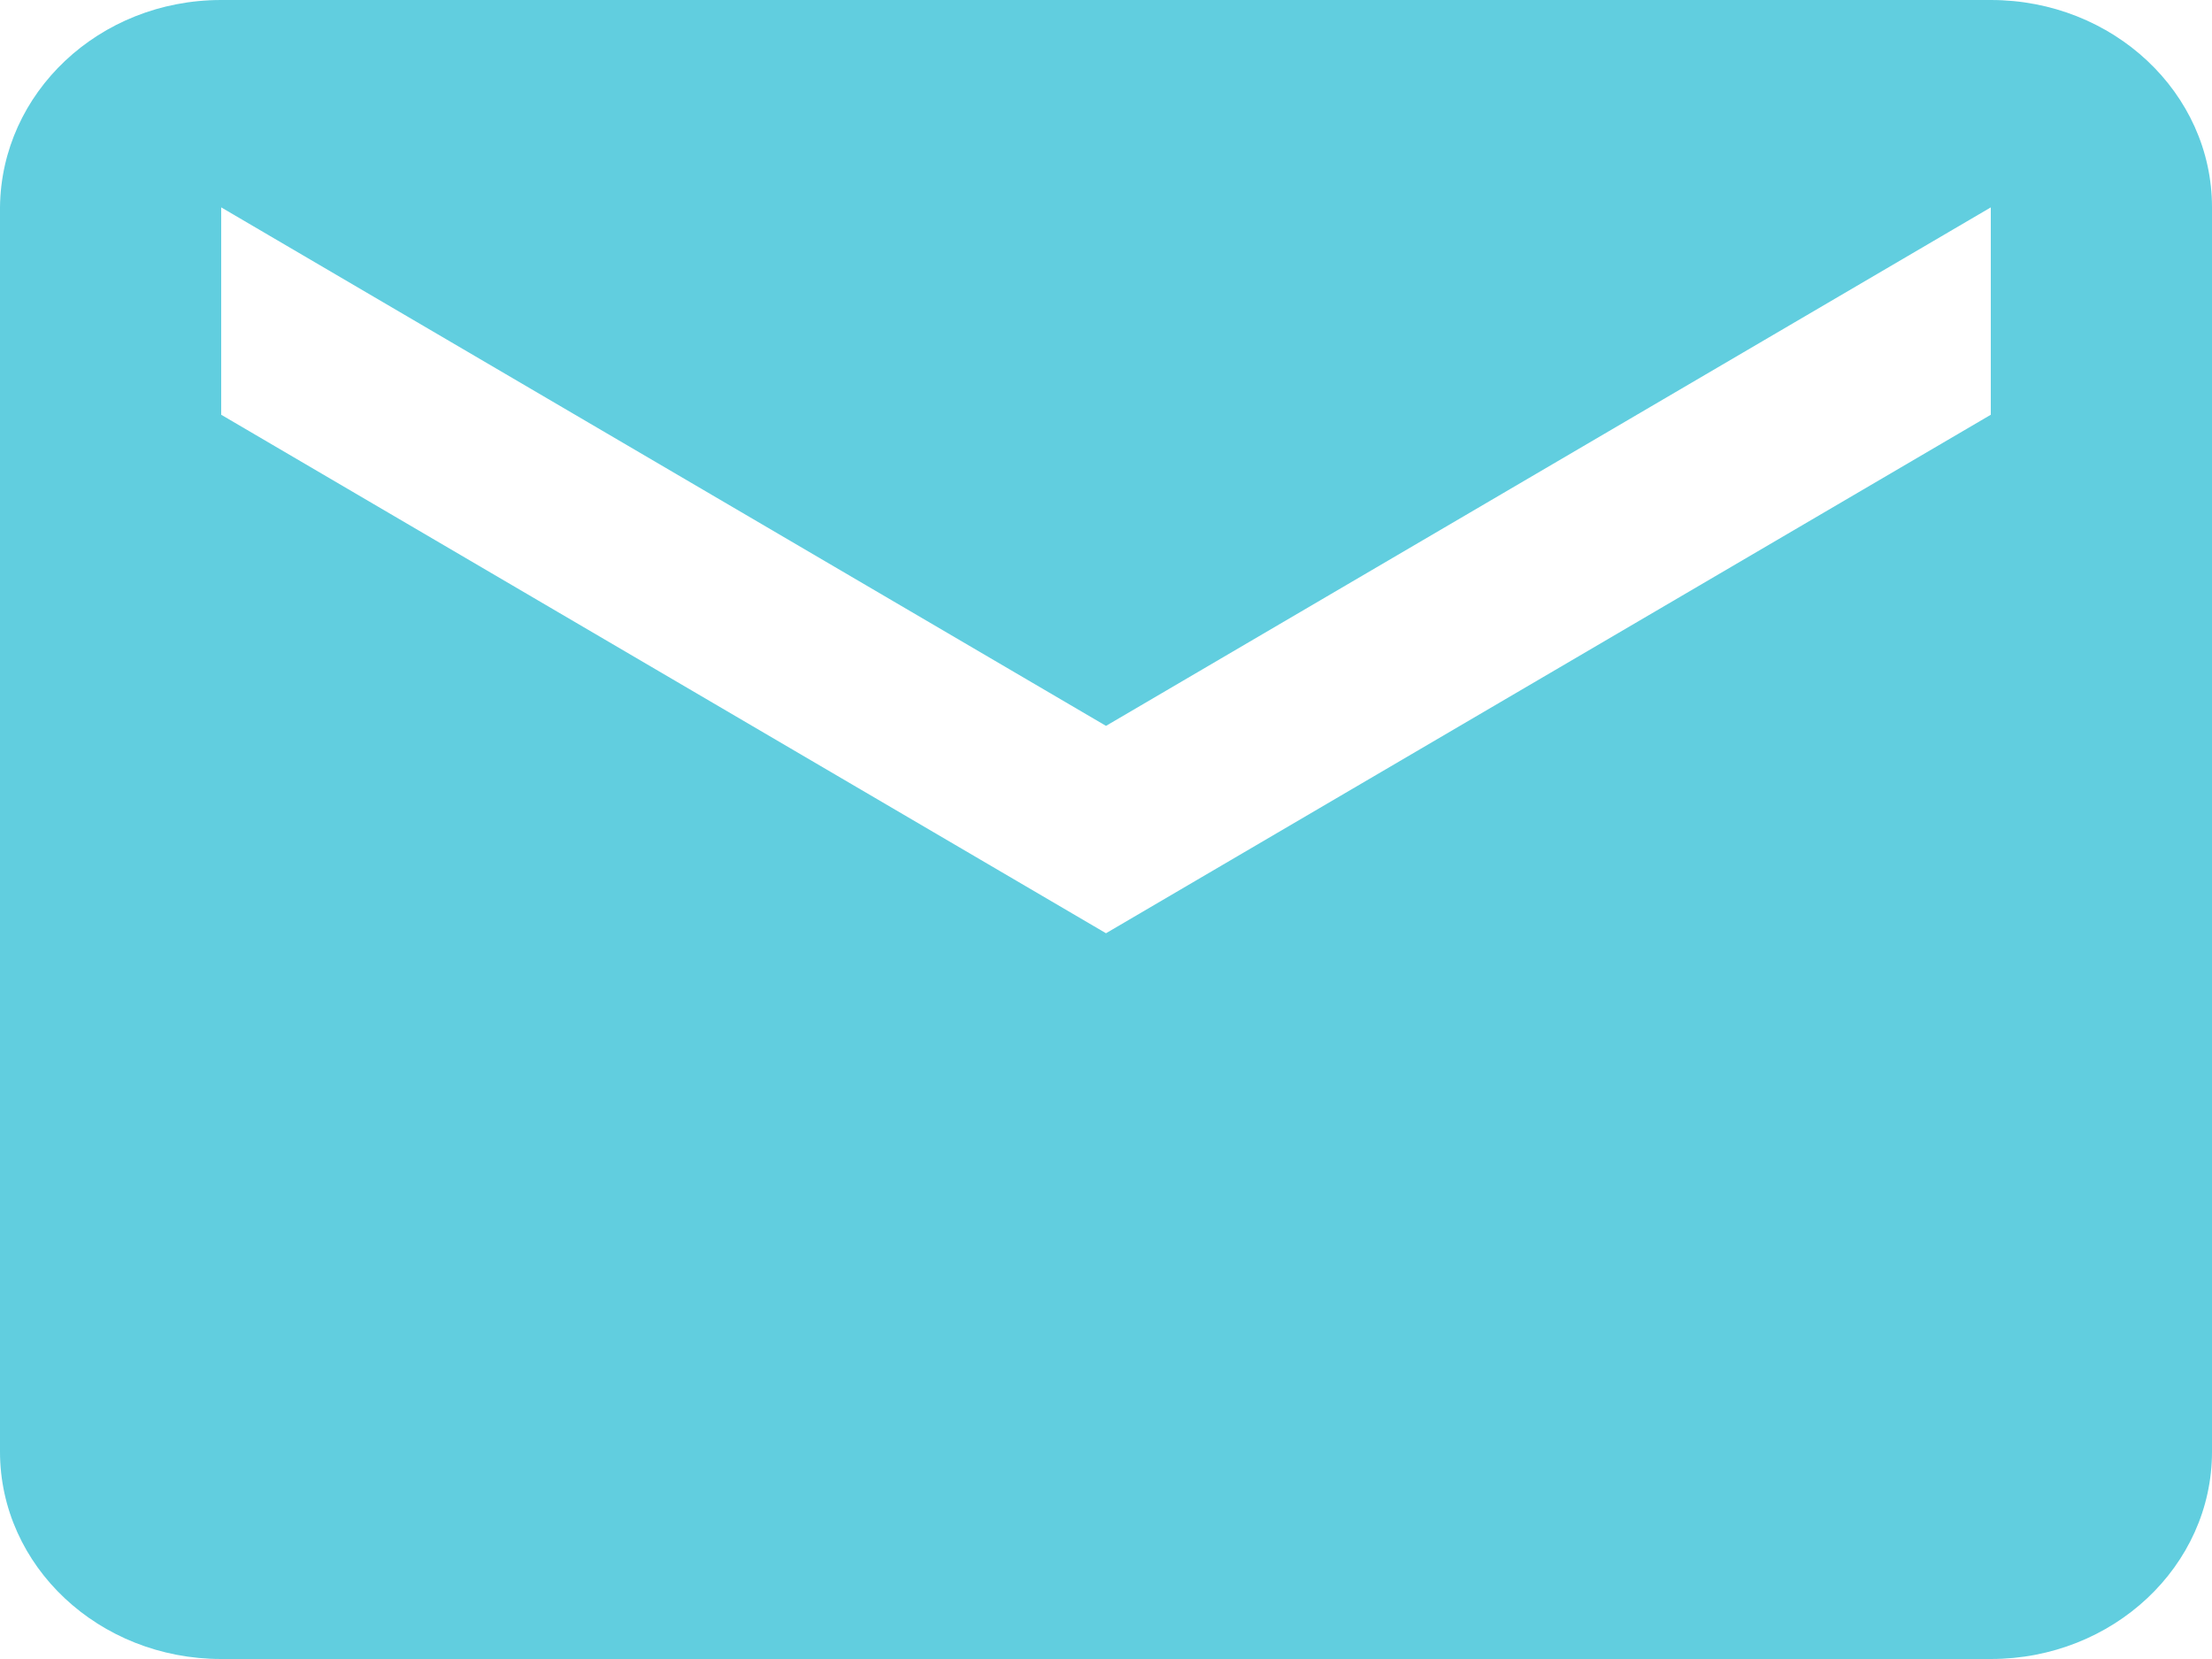
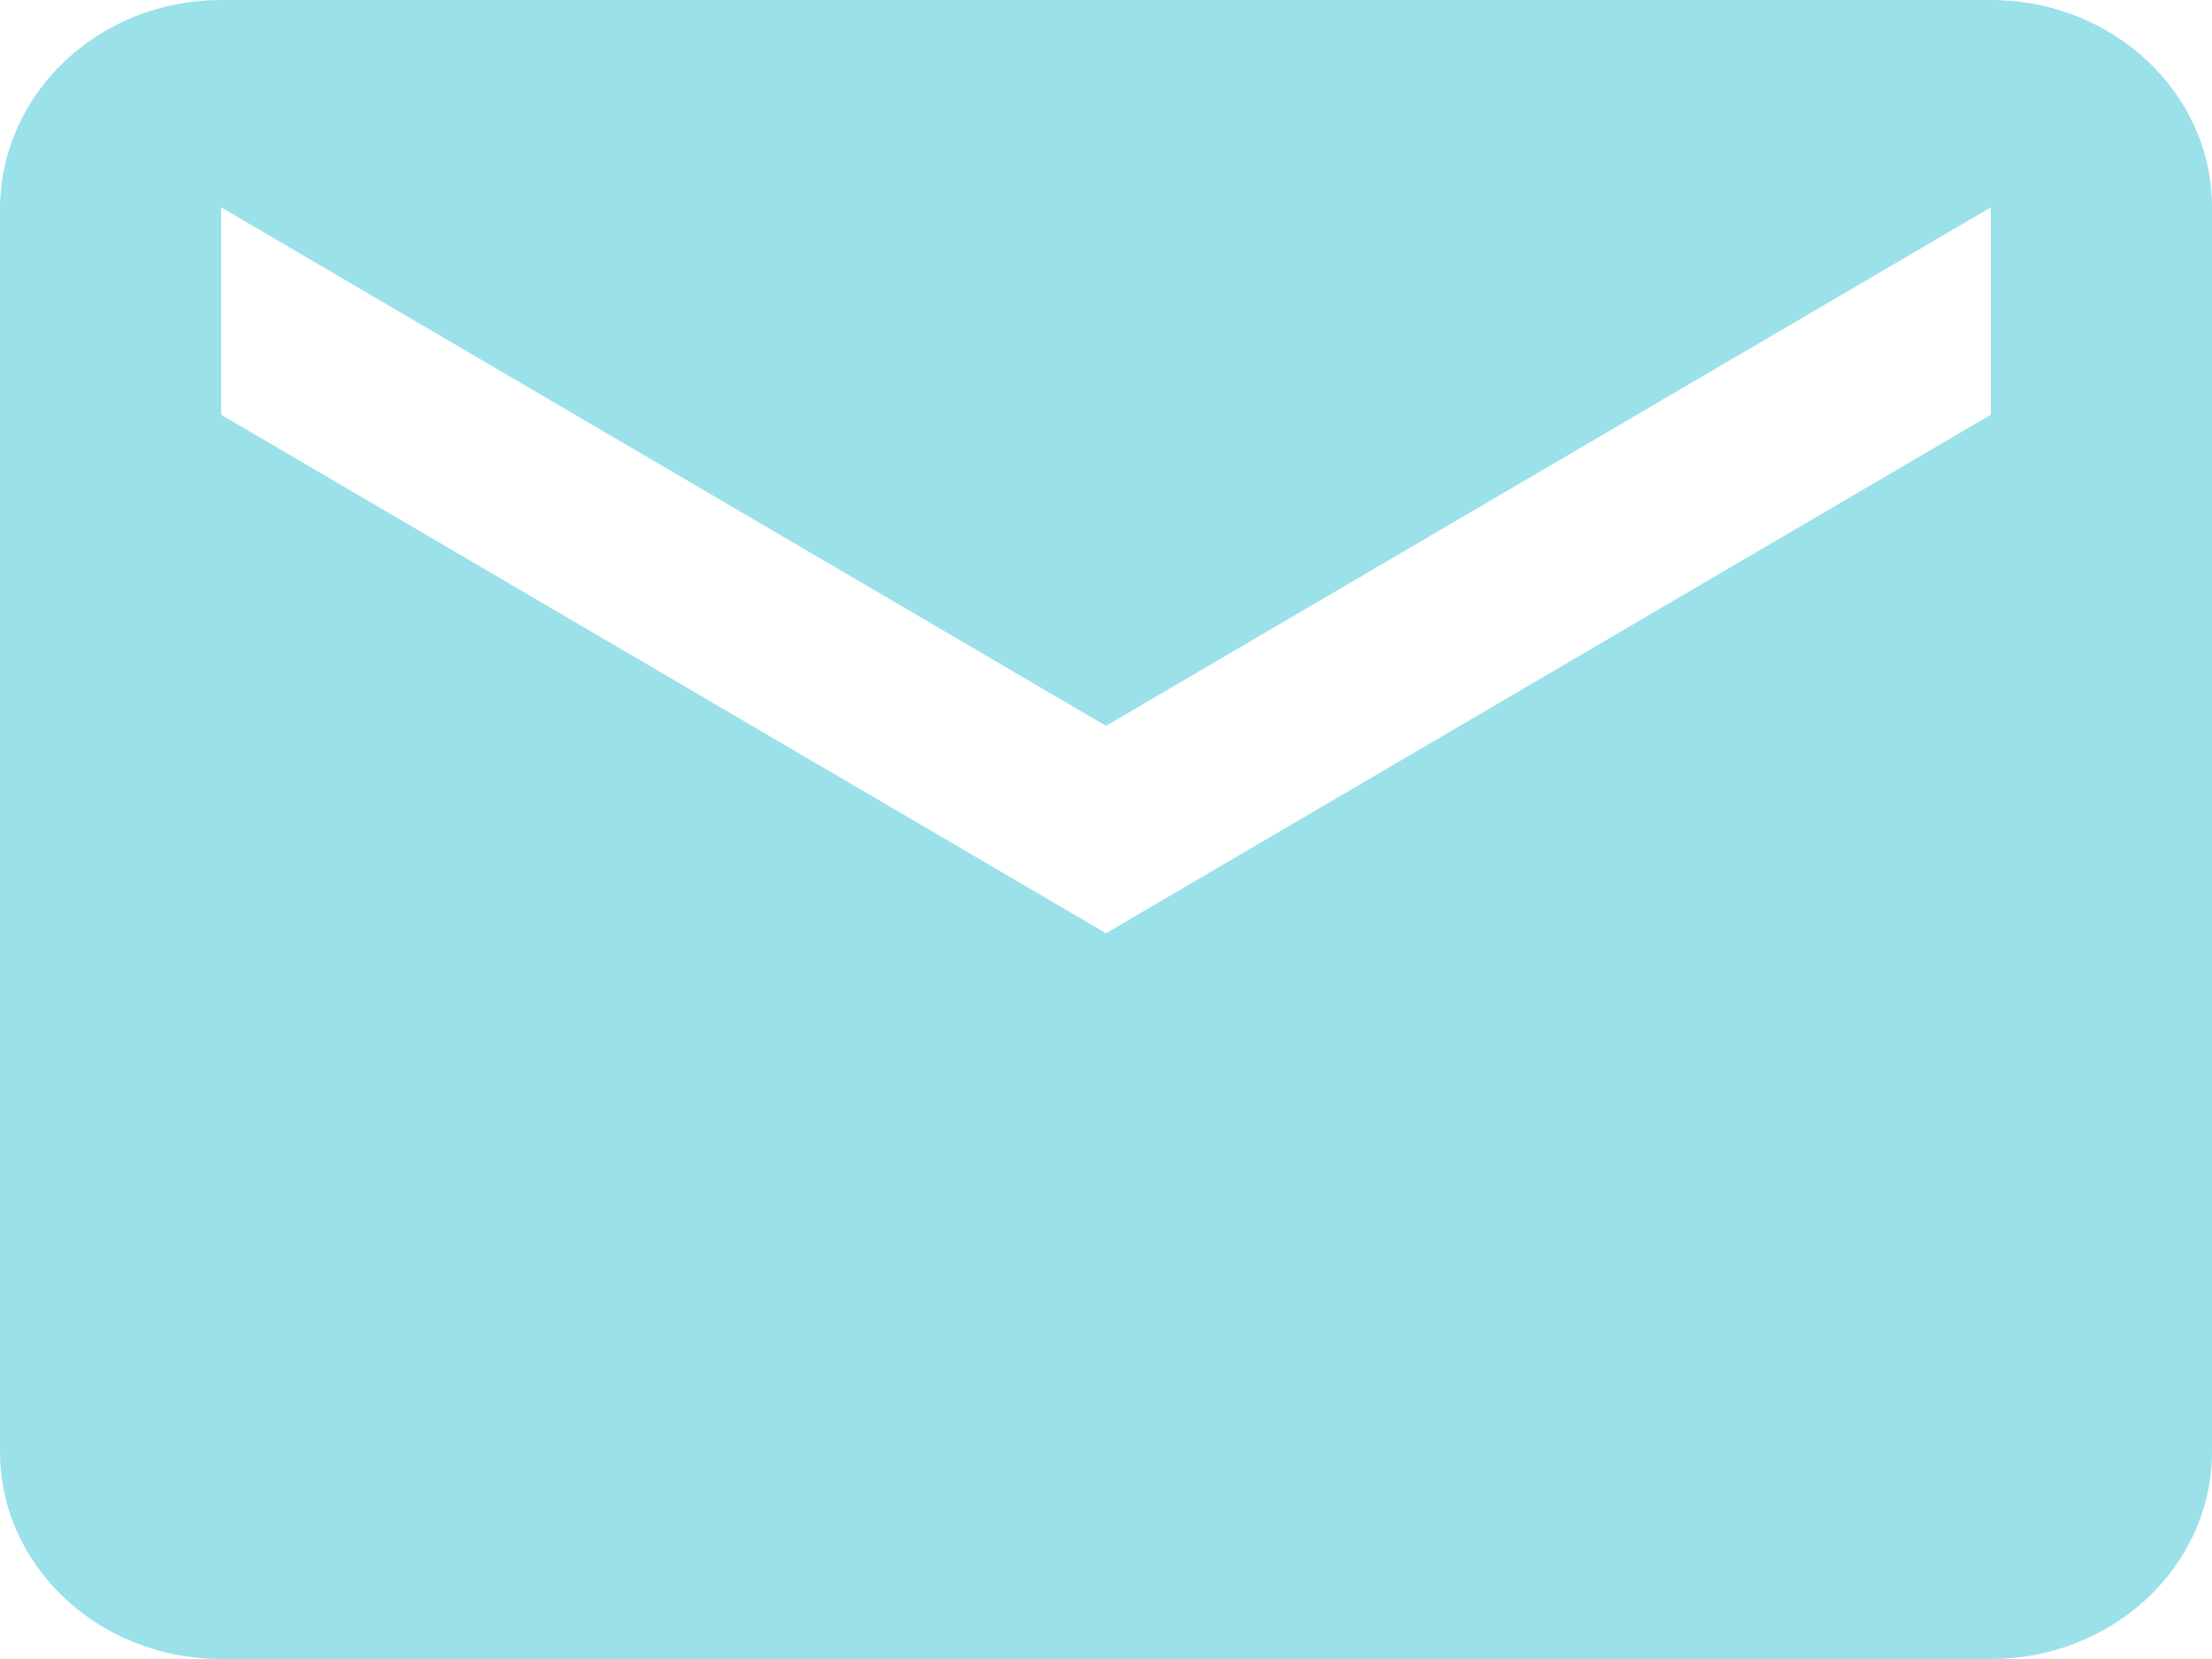
<svg xmlns="http://www.w3.org/2000/svg" width="20" height="15" viewBox="0 0 20 15">
-   <path fill="#39C2D7" fill-rule="nonzero" d="M18 0H2C.895 0 .01.84 0 1.875v11.25C0 14.161.895 15 2 15h16c1.105 0 2-.84 2-1.875V1.875C20 .839 19.105 0 18 0zm0 3.75l-8 4.688L2 3.75V1.875l8 4.688 8-4.688V3.75z" opacity=".8" />
+   <path fill="#82D9E5" fill-rule="nonzero" d="M18 0H2C.895 0 .01.84 0 1.875v11.25C0 14.161.895 15 2 15h16c1.105 0 2-.84 2-1.875V1.875C20 .839 19.105 0 18 0zm0 3.75l-8 4.688L2 3.75V1.875l8 4.688 8-4.688V3.75z" opacity=".8" />
</svg>
